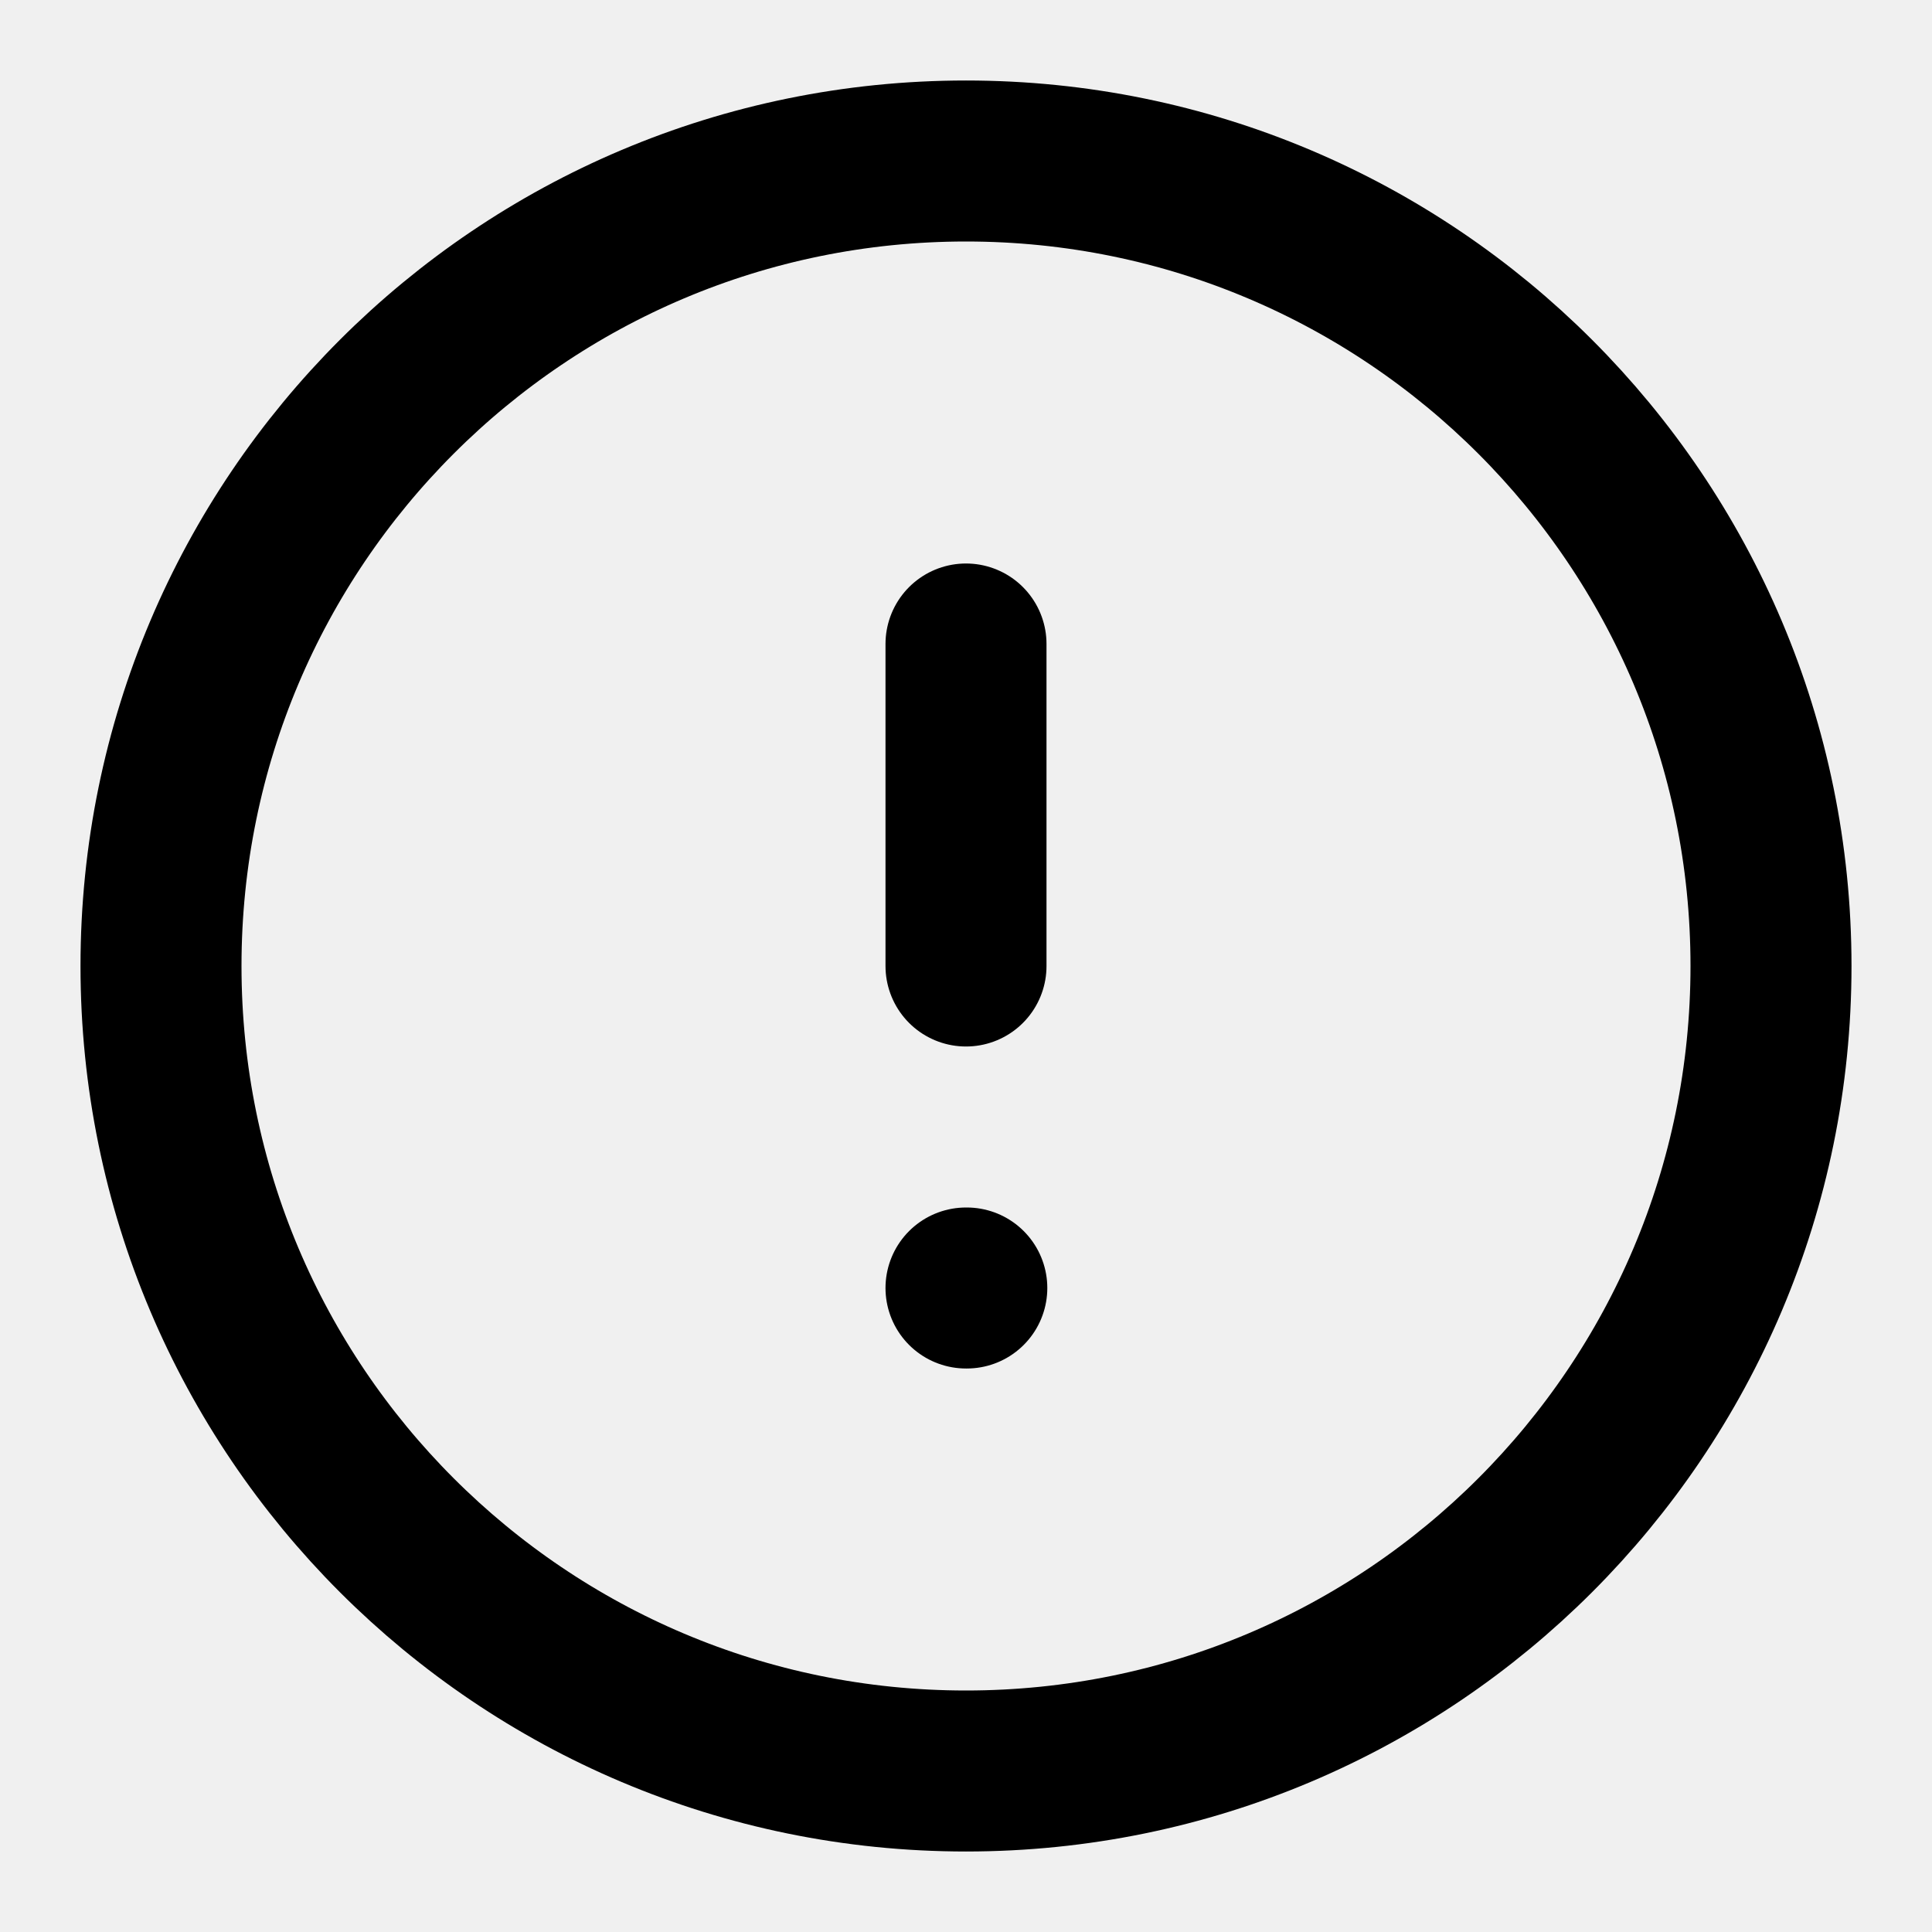
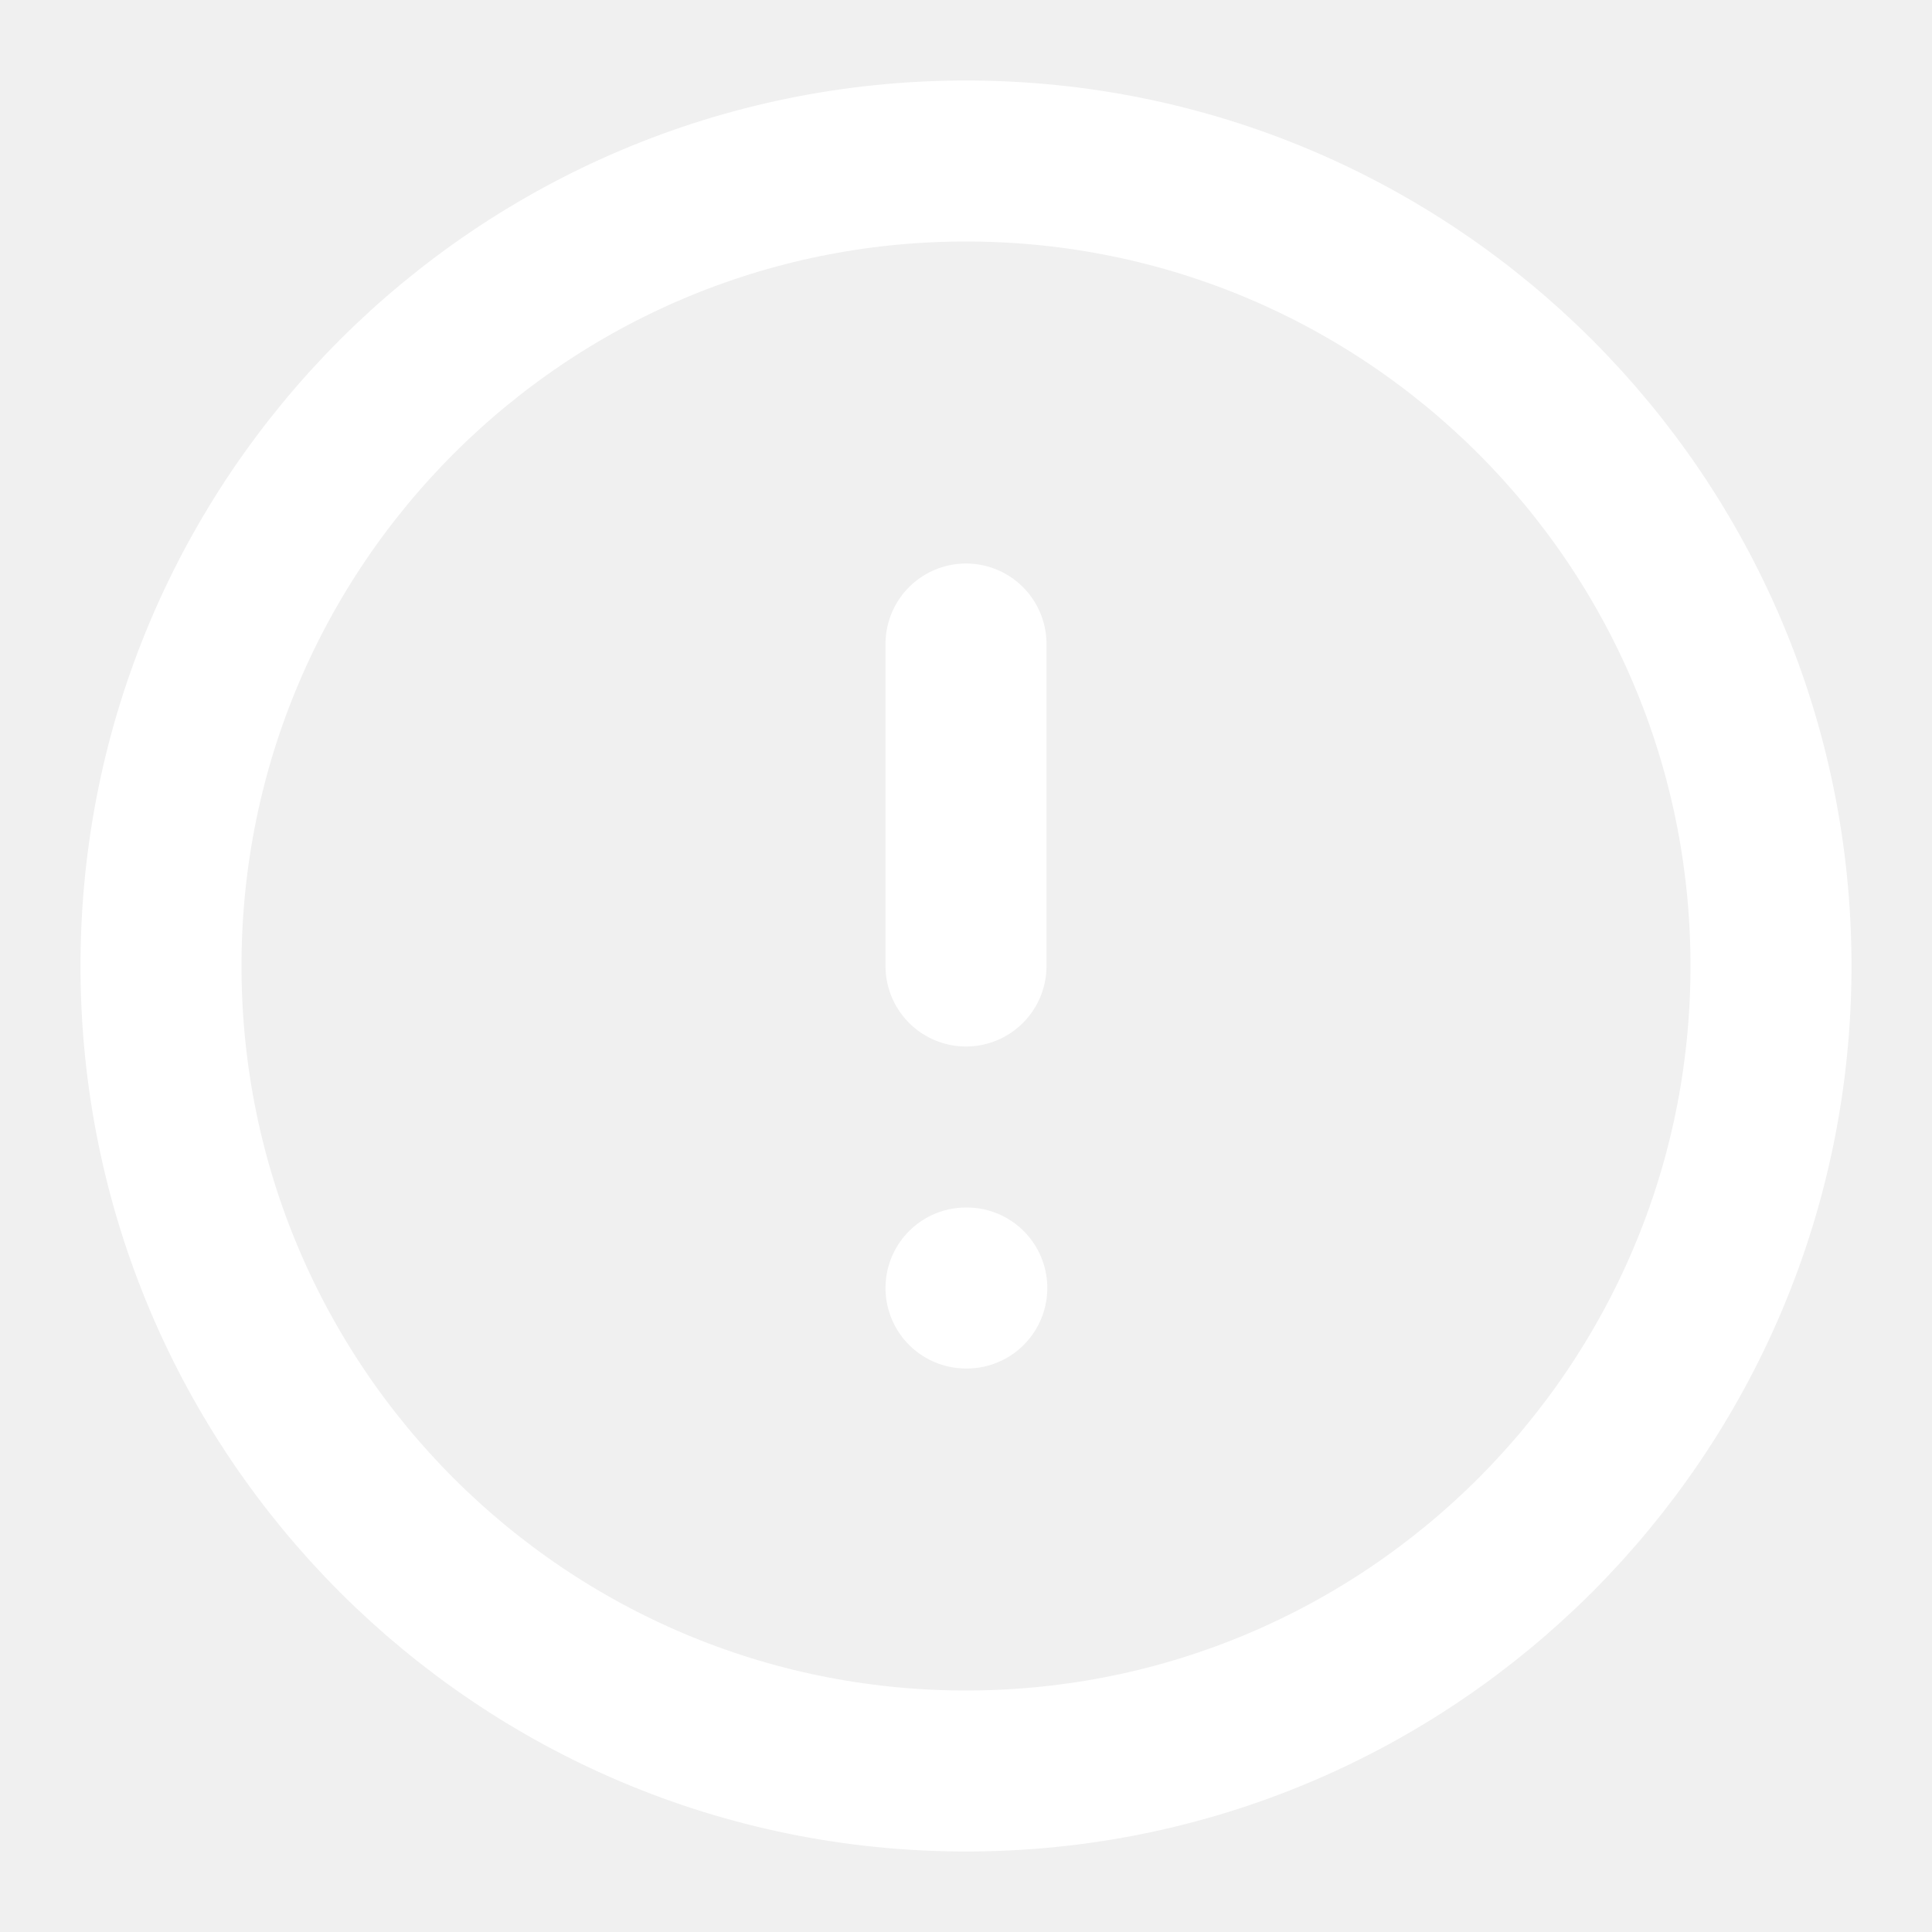
- <svg xmlns="http://www.w3.org/2000/svg" width="24" height="24" viewBox="0 0 24 24" fill="none" stroke="currentColor" stroke-width="2" stroke-linecap="round" stroke-linejoin="round" class="feather feather-alert-circle">
-   <circle cx="12" cy="12" r="10" />
-   <line x1="12" y1="8" x2="12" y2="12" />
-   <line x1="12" y1="16" x2="12.01" y2="16" />
+ <svg xmlns="http://www.w3.org/2000/svg" width="24" height="24" viewBox="0 0 24 24" fill="none">
+   <path d="M12 22C17.523 22 22 17.523 22 12C22 6.477 17.523 2 12 2C6.477 2 2 6.477 2 12C2 17.523 6.477 22 12 22Z" stroke="white" stroke-width="2" stroke-linecap="round" stroke-linejoin="round" />
+   <path d="M12 8V12" stroke="white" stroke-width="2" stroke-linecap="round" stroke-linejoin="round" />
+   <path d="M12 16H12.01" stroke="white" stroke-width="2" stroke-linecap="round" stroke-linejoin="round" />
</svg>
